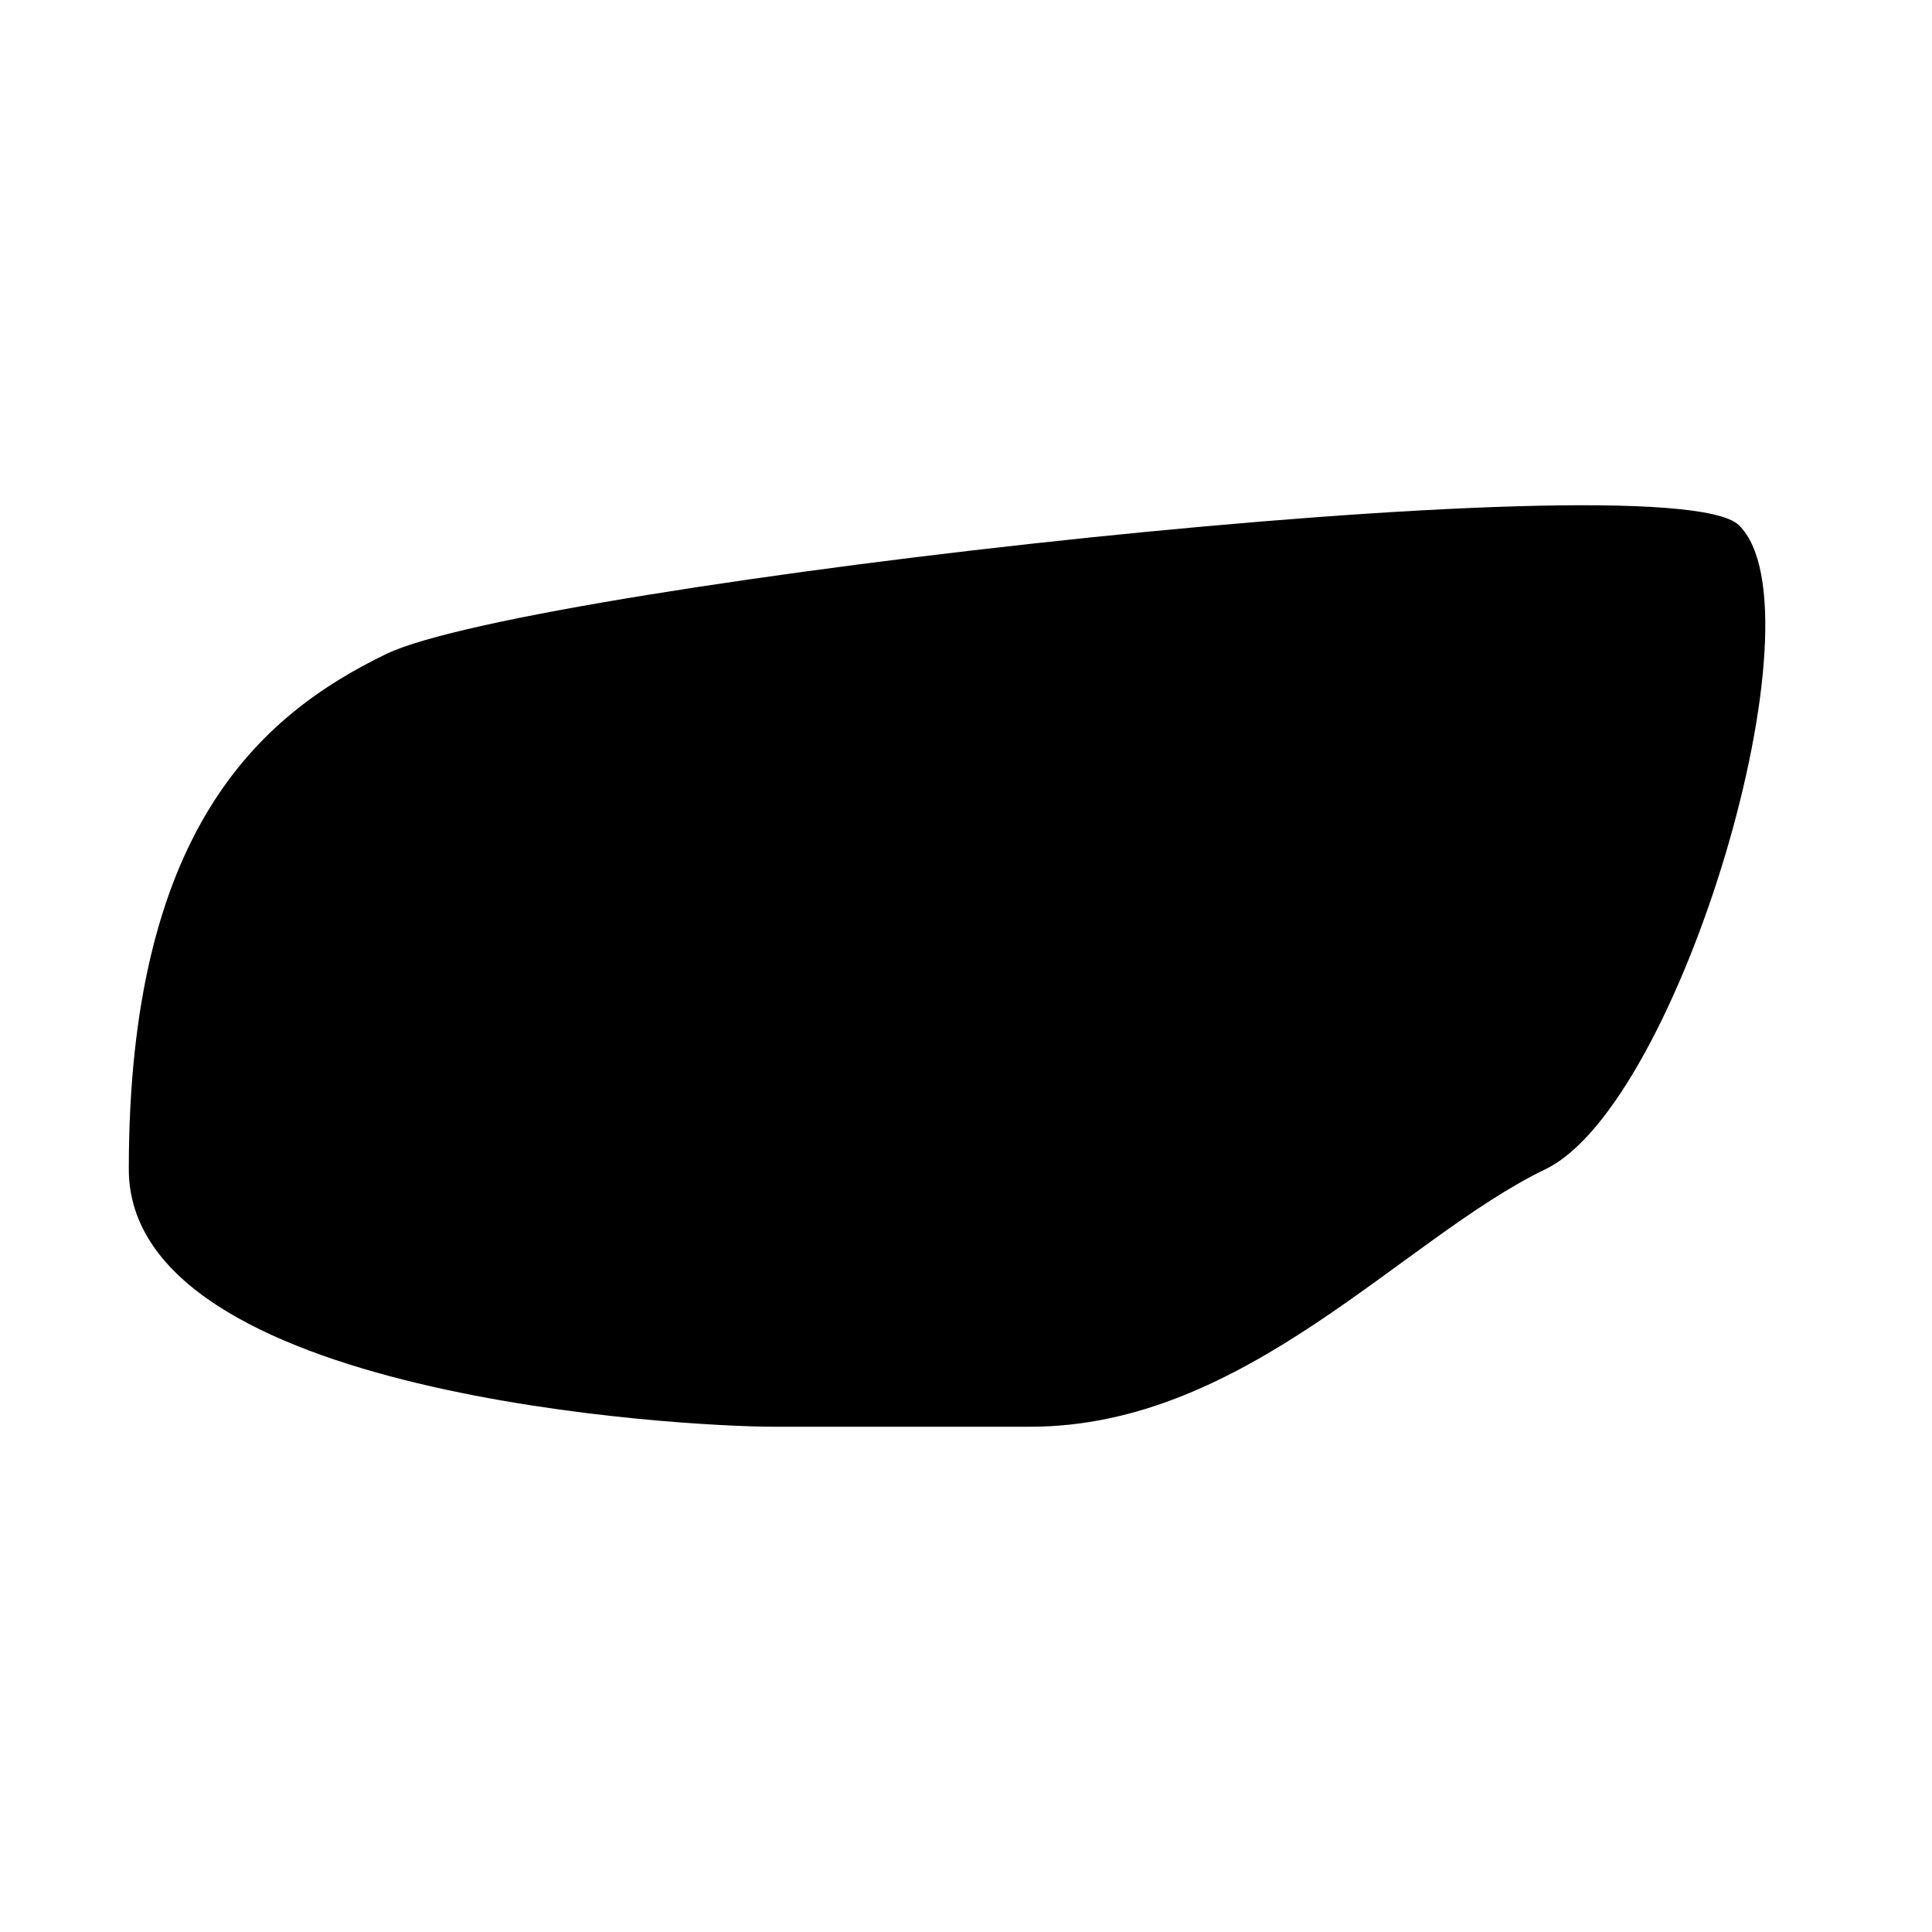
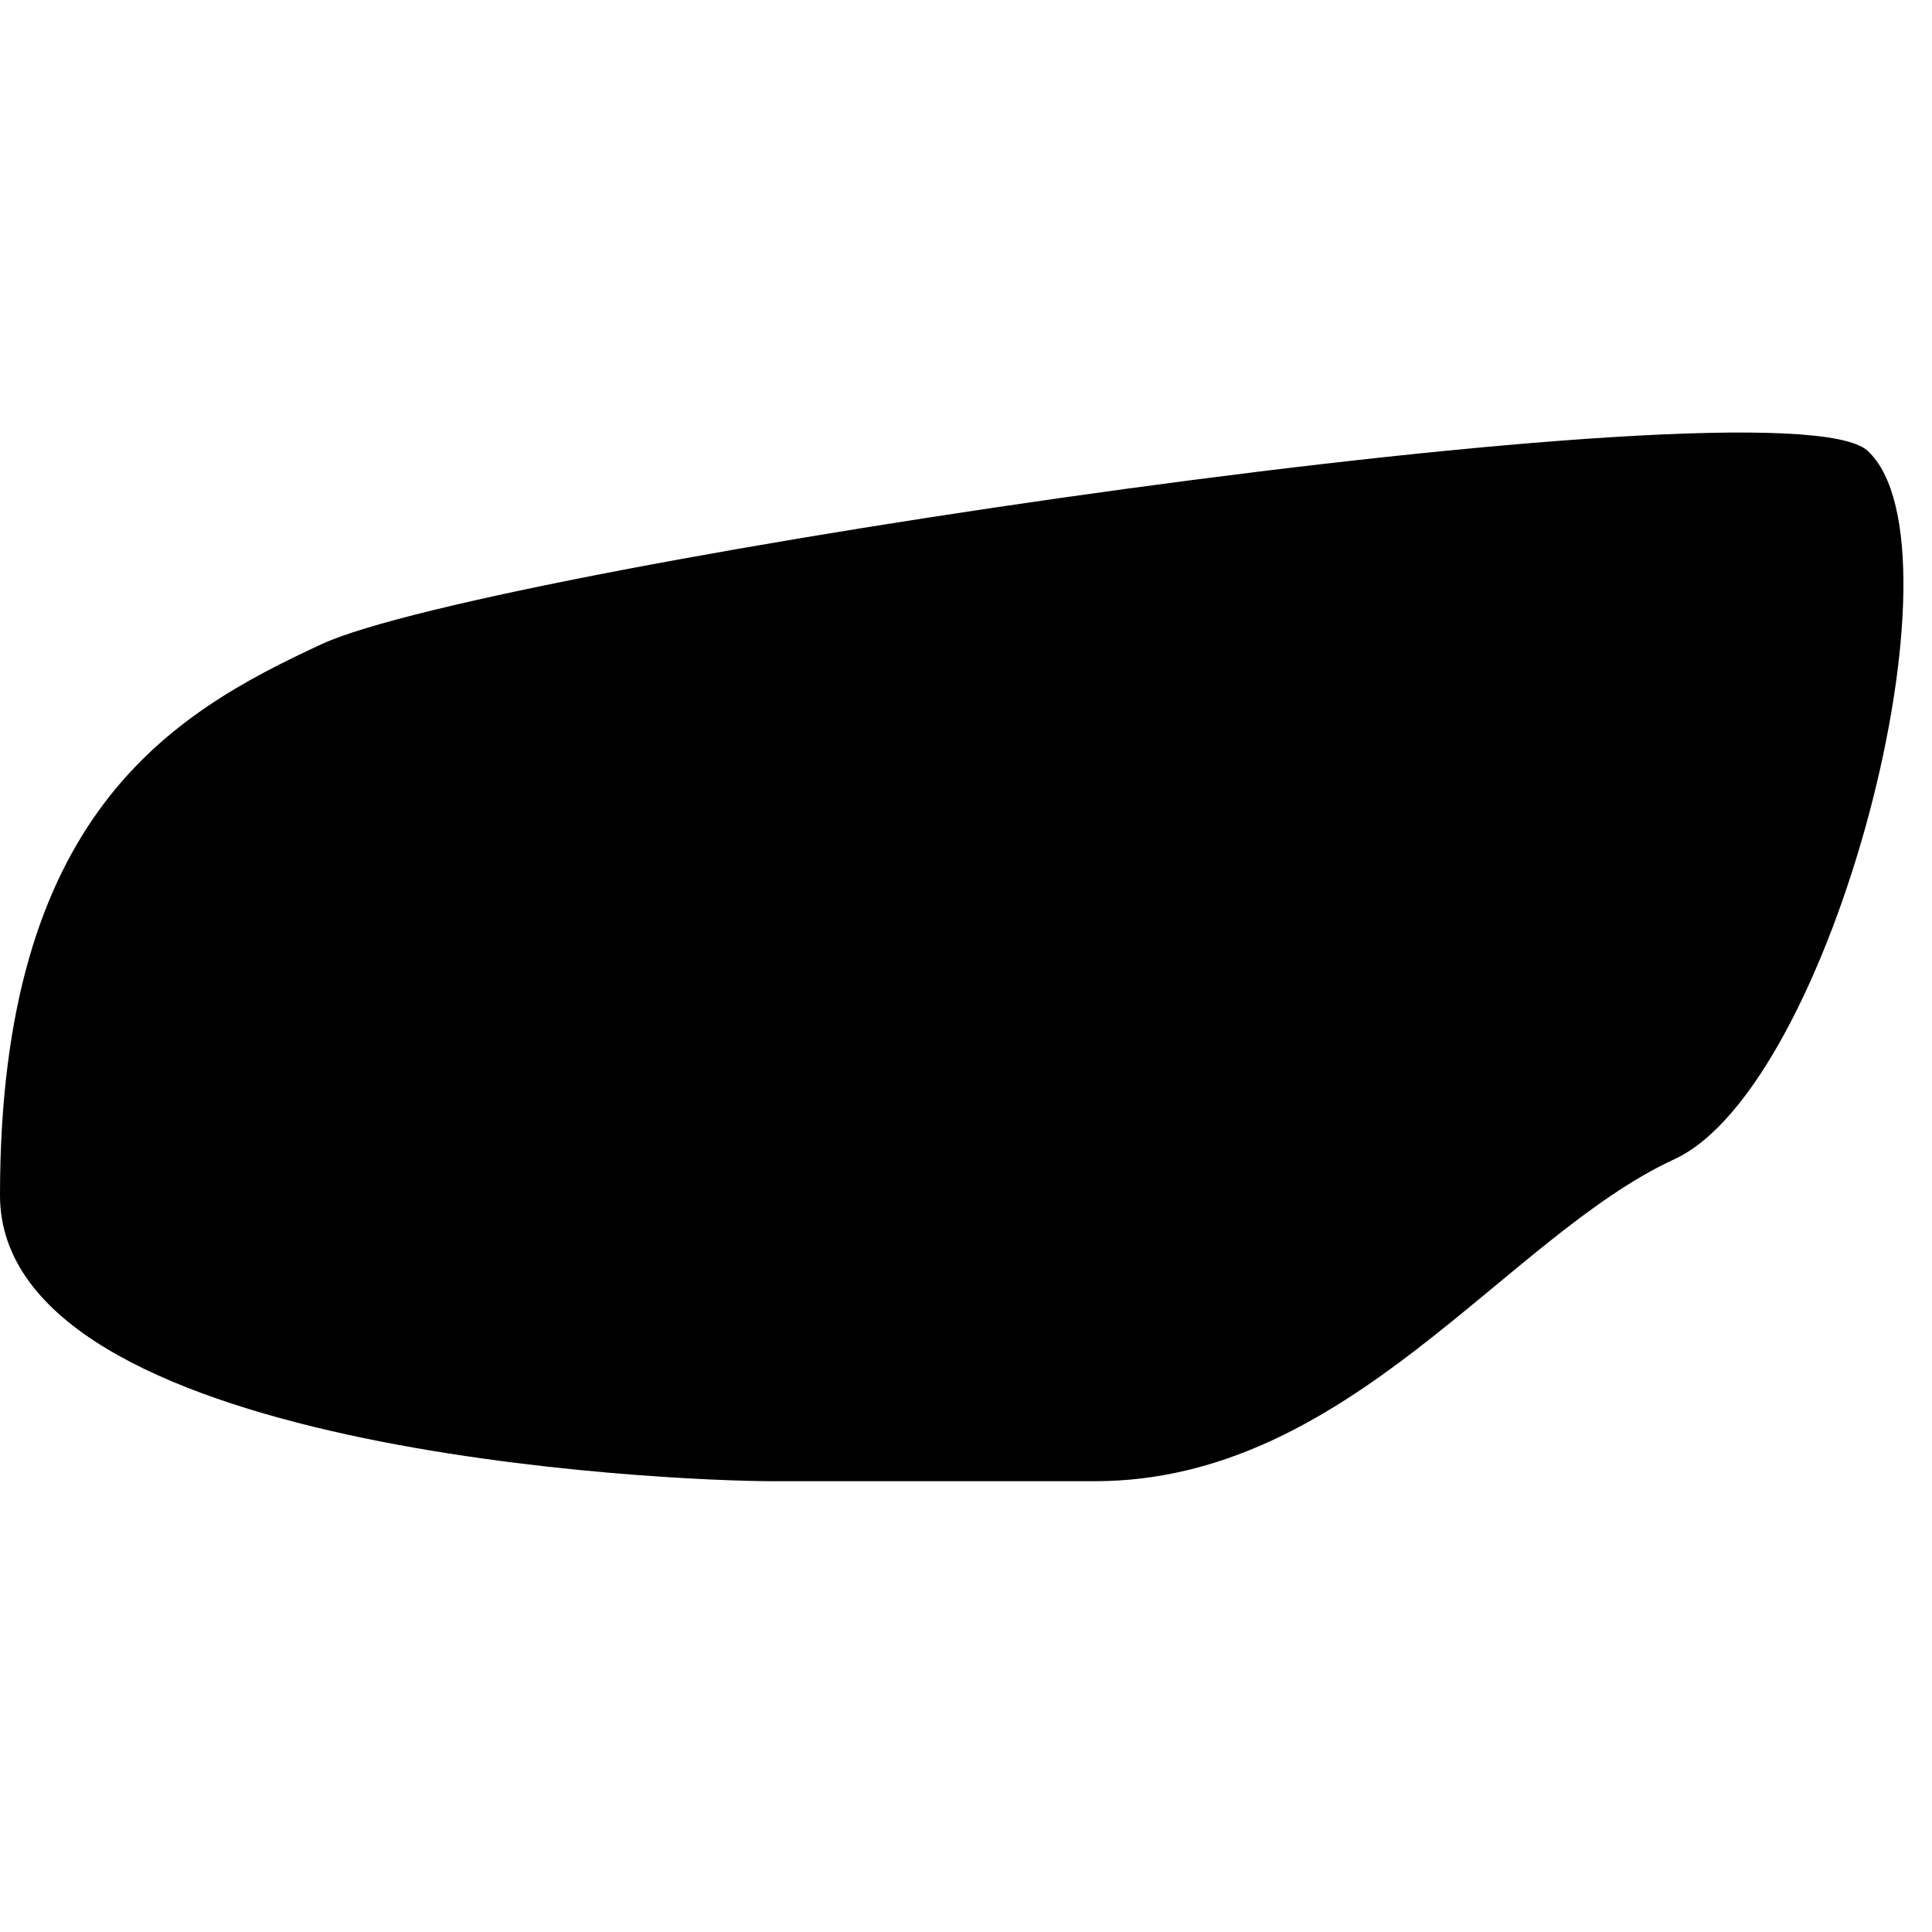
<svg xmlns="http://www.w3.org/2000/svg" version="1.1" x="0" y="0" width="15" height="15" viewBox="0 0 15 15">
-   <path d="M6,11.077 C5.311,11.077 1,10.843 1,9.077 C1,6.46 2.004,5.558 3,5.077 C4.114,4.539 12.943,3.539 13.5,4.077 C14.181,4.735 13.04,8.575 12,9.077 C10.886,9.615 9.671,11.077 8,11.077 C6.621,11.077 9.283,11.077 6,11.077 z" />
+   <path d="M6,11.5 C5.186,11.5 0,11.274 -0,9.28 C-0,6.326 1.324,5.543 2.5,5 C3.815,4.393 13.842,2.893 14.5,3.5 C15.305,4.243 14.227,8.434 13,9 C11.685,9.607 10.473,11.5 8.5,11.5 C6.872,11.5 9.875,11.5 6,11.5 z" />
</svg>
